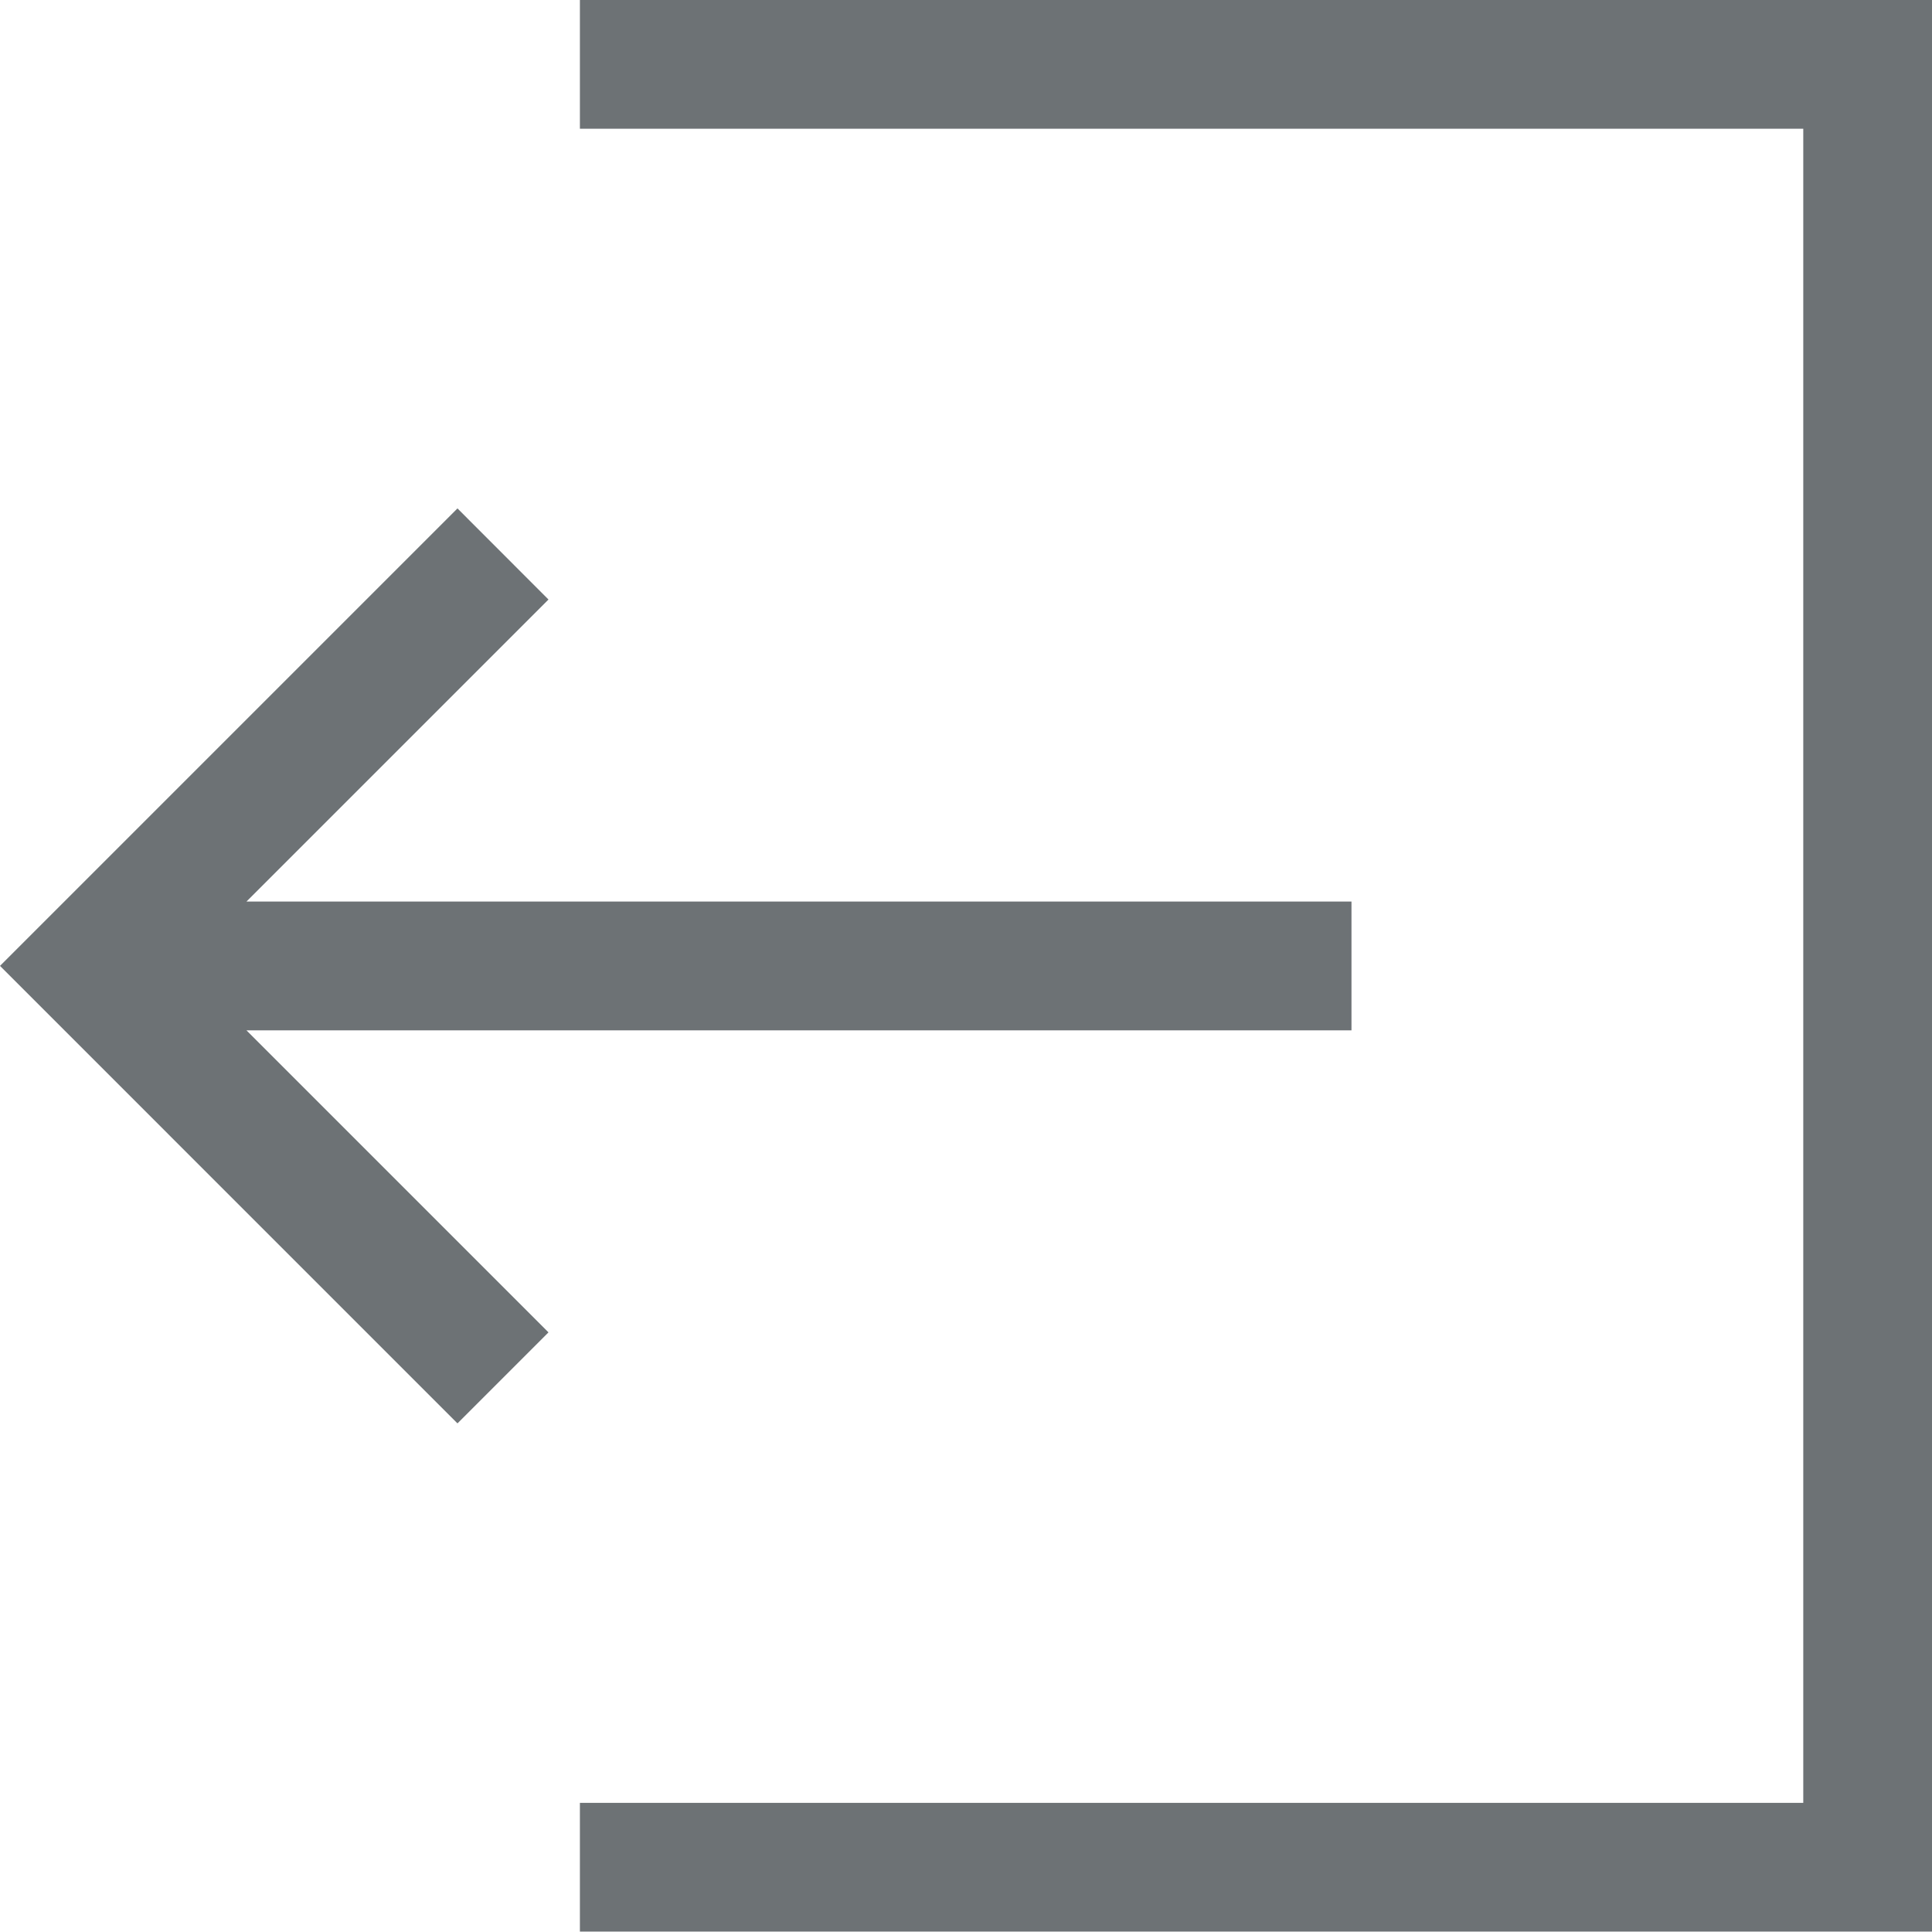
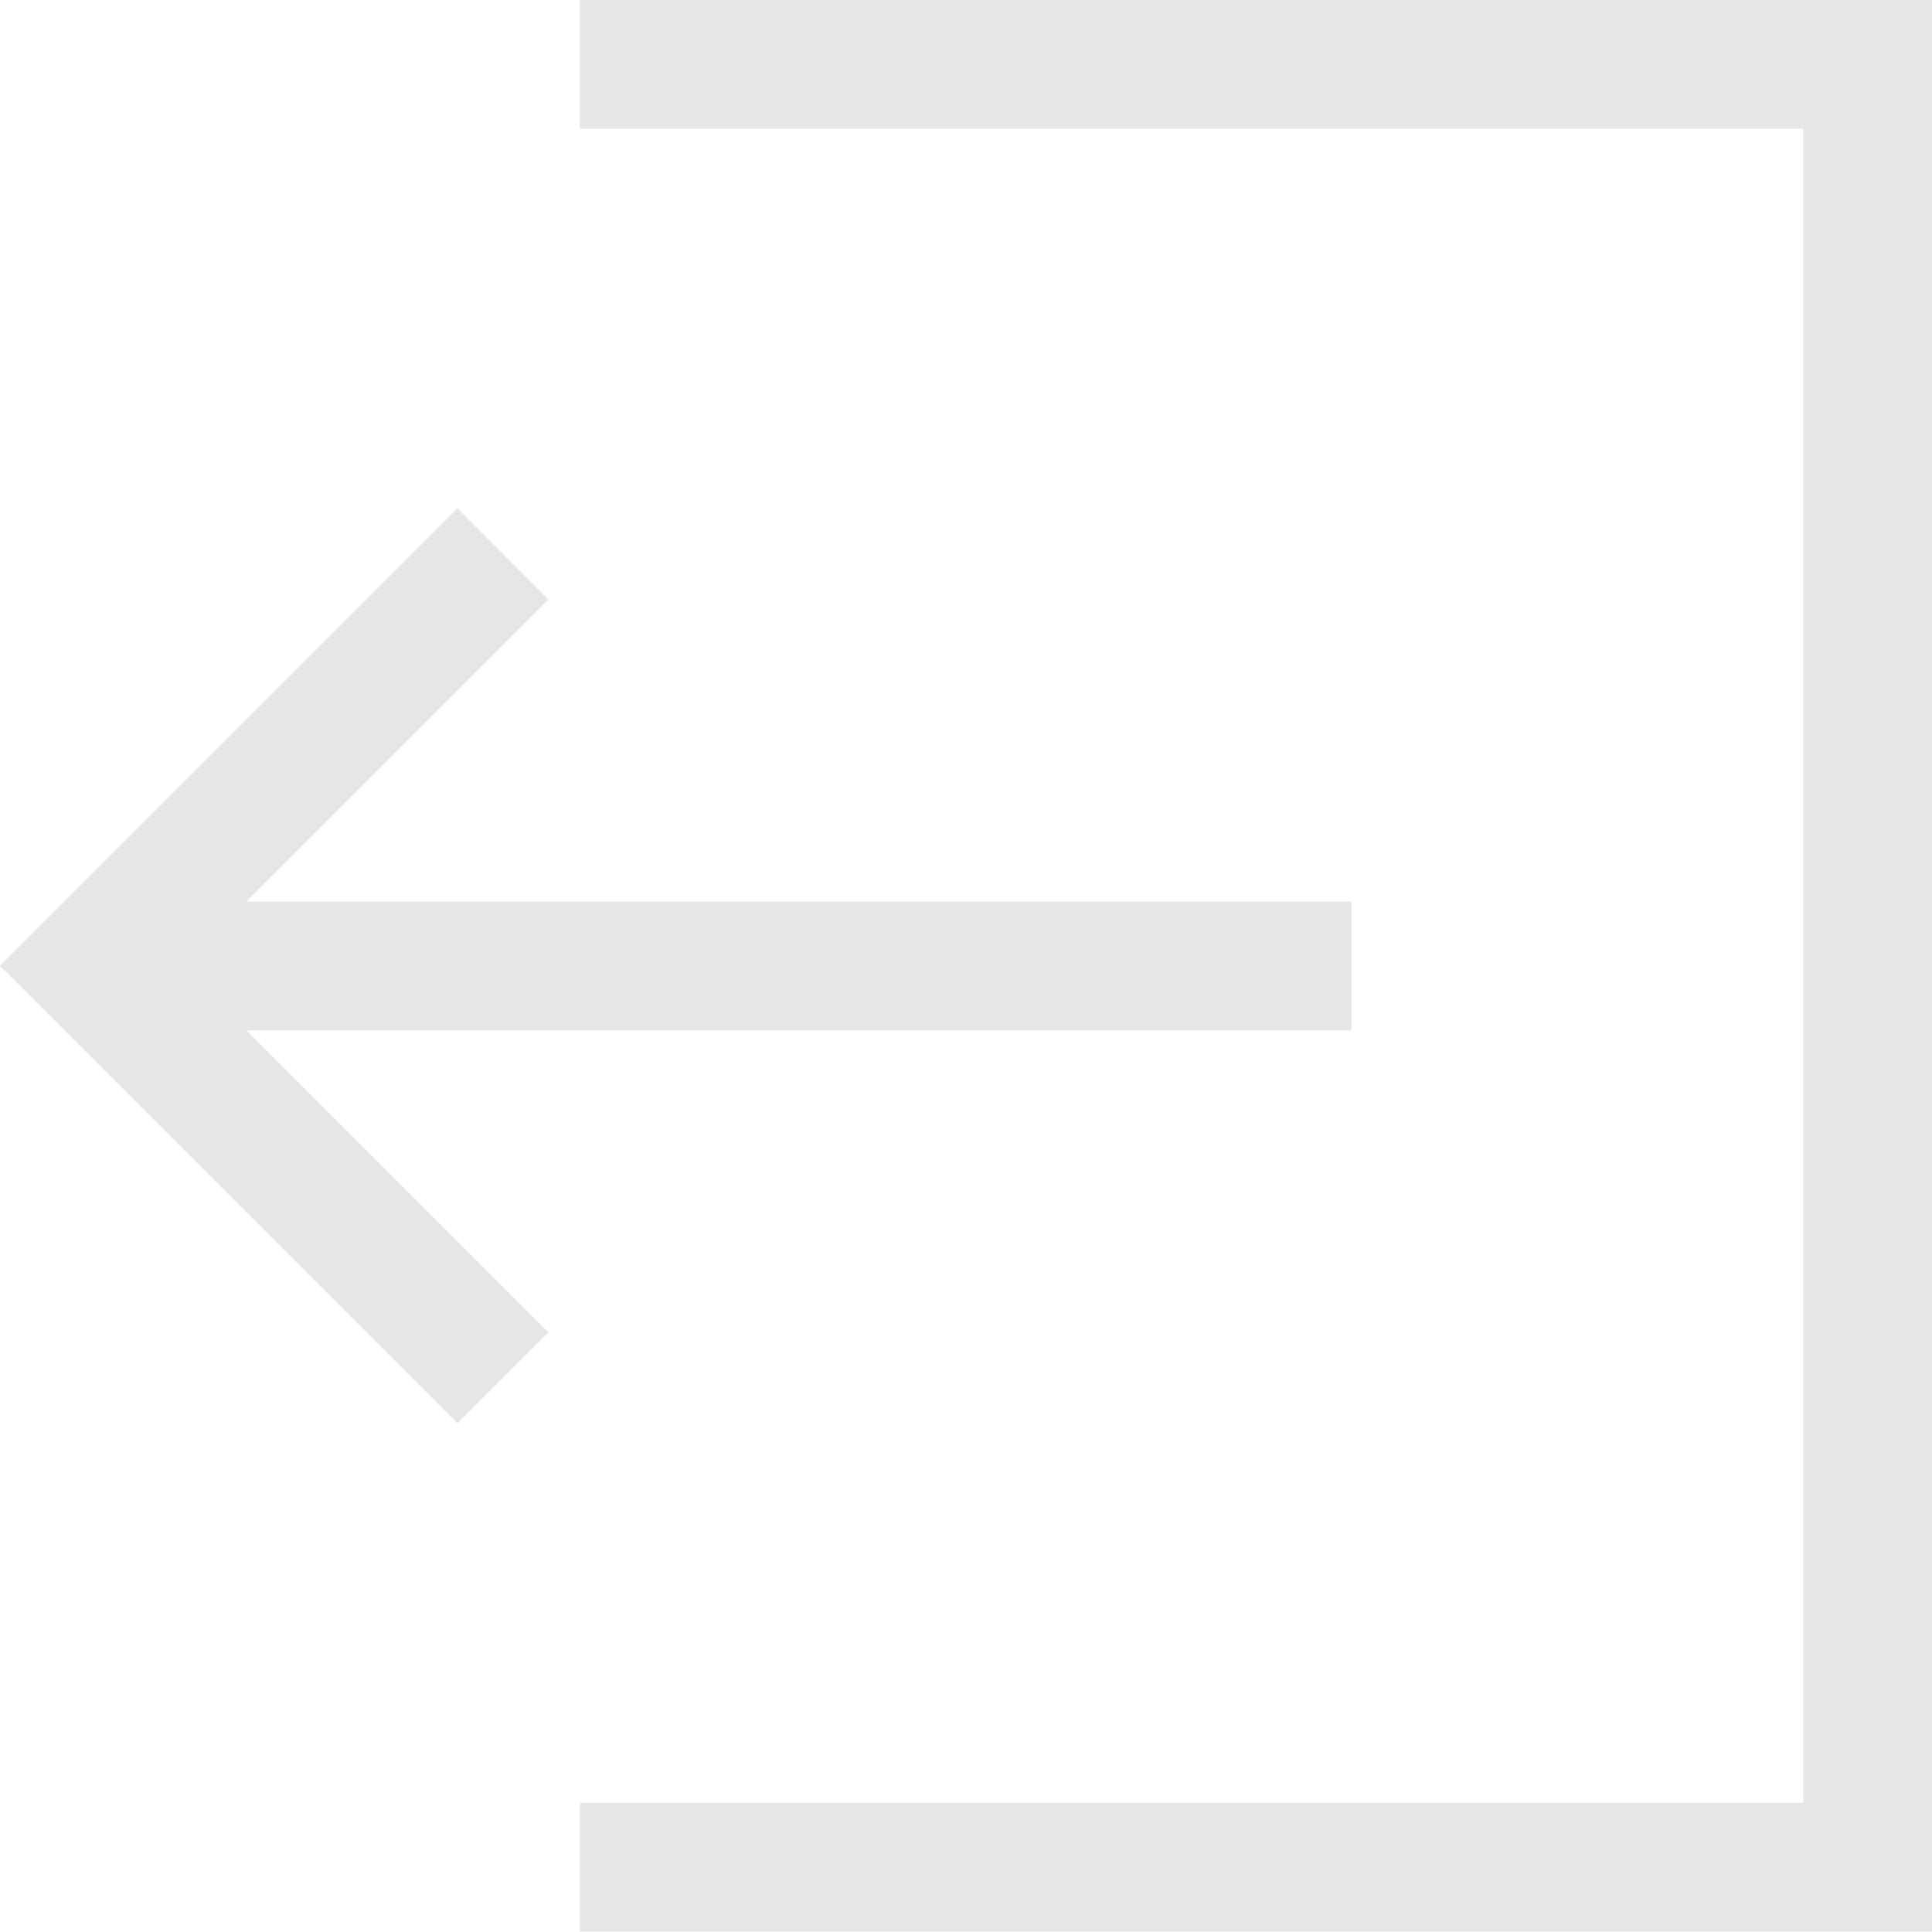
<svg xmlns="http://www.w3.org/2000/svg" width="19" height="19" viewBox="0 0 19 19" fill="none">
-   <path d="M2.424 10.133H13.291V10.133V8.866V8.866H2.424L5.394 5.896V5.896L4.499 5L0 9.499L3.95533e-05 9.499H0L4.499 13.998L5.394 13.103V13.103L2.424 10.133Z" fill="#6D7275" />
-   <path d="M5.703 0V1.266H17.734V17.73H5.703V18.996H19V0H5.703Z" fill="#6D7275" />
+   <path d="M2.424 10.133H13.291V10.133V8.866V8.866H2.424L5.394 5.896V5.896L4.499 5L0 9.499L3.95533e-05 9.499H0L4.499 13.998L5.394 13.103V13.103L2.424 10.133Z" fill="#E6E6E6" />
+   <path d="M5.703 0V1.266H17.734V17.73H5.703V18.996H19V0H5.703Z" fill="#E6E6E6" />
</svg>
